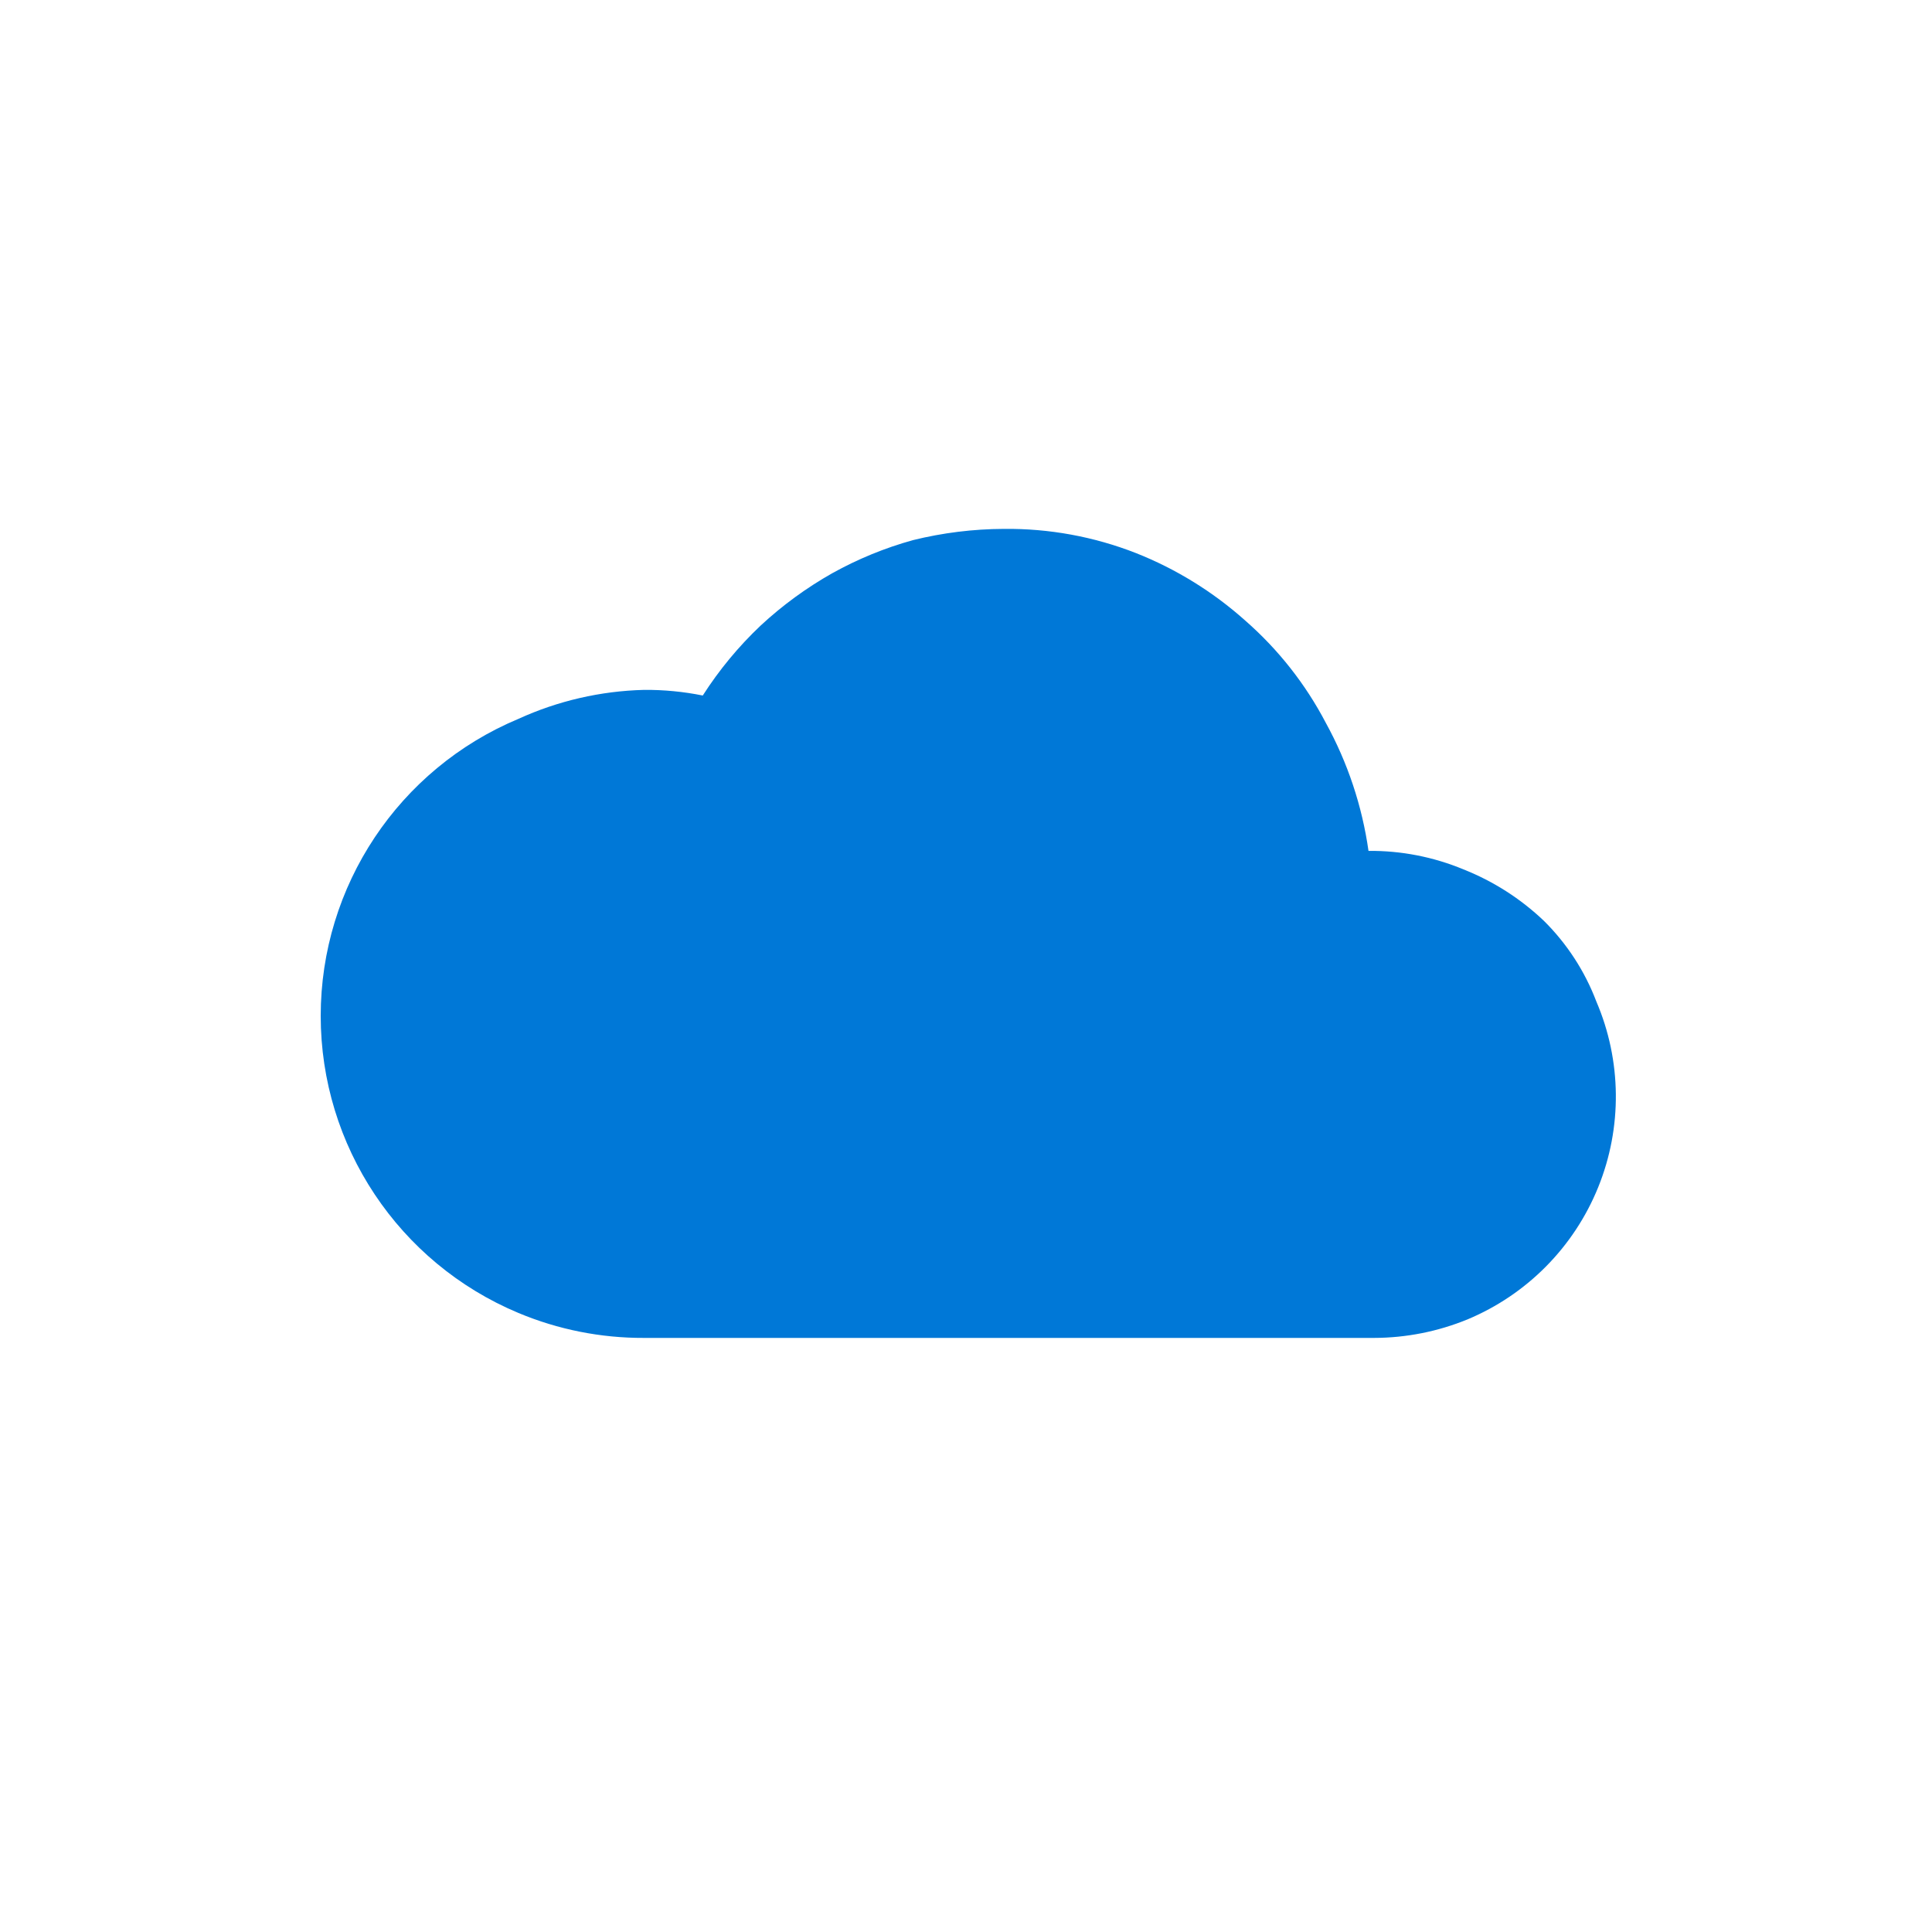
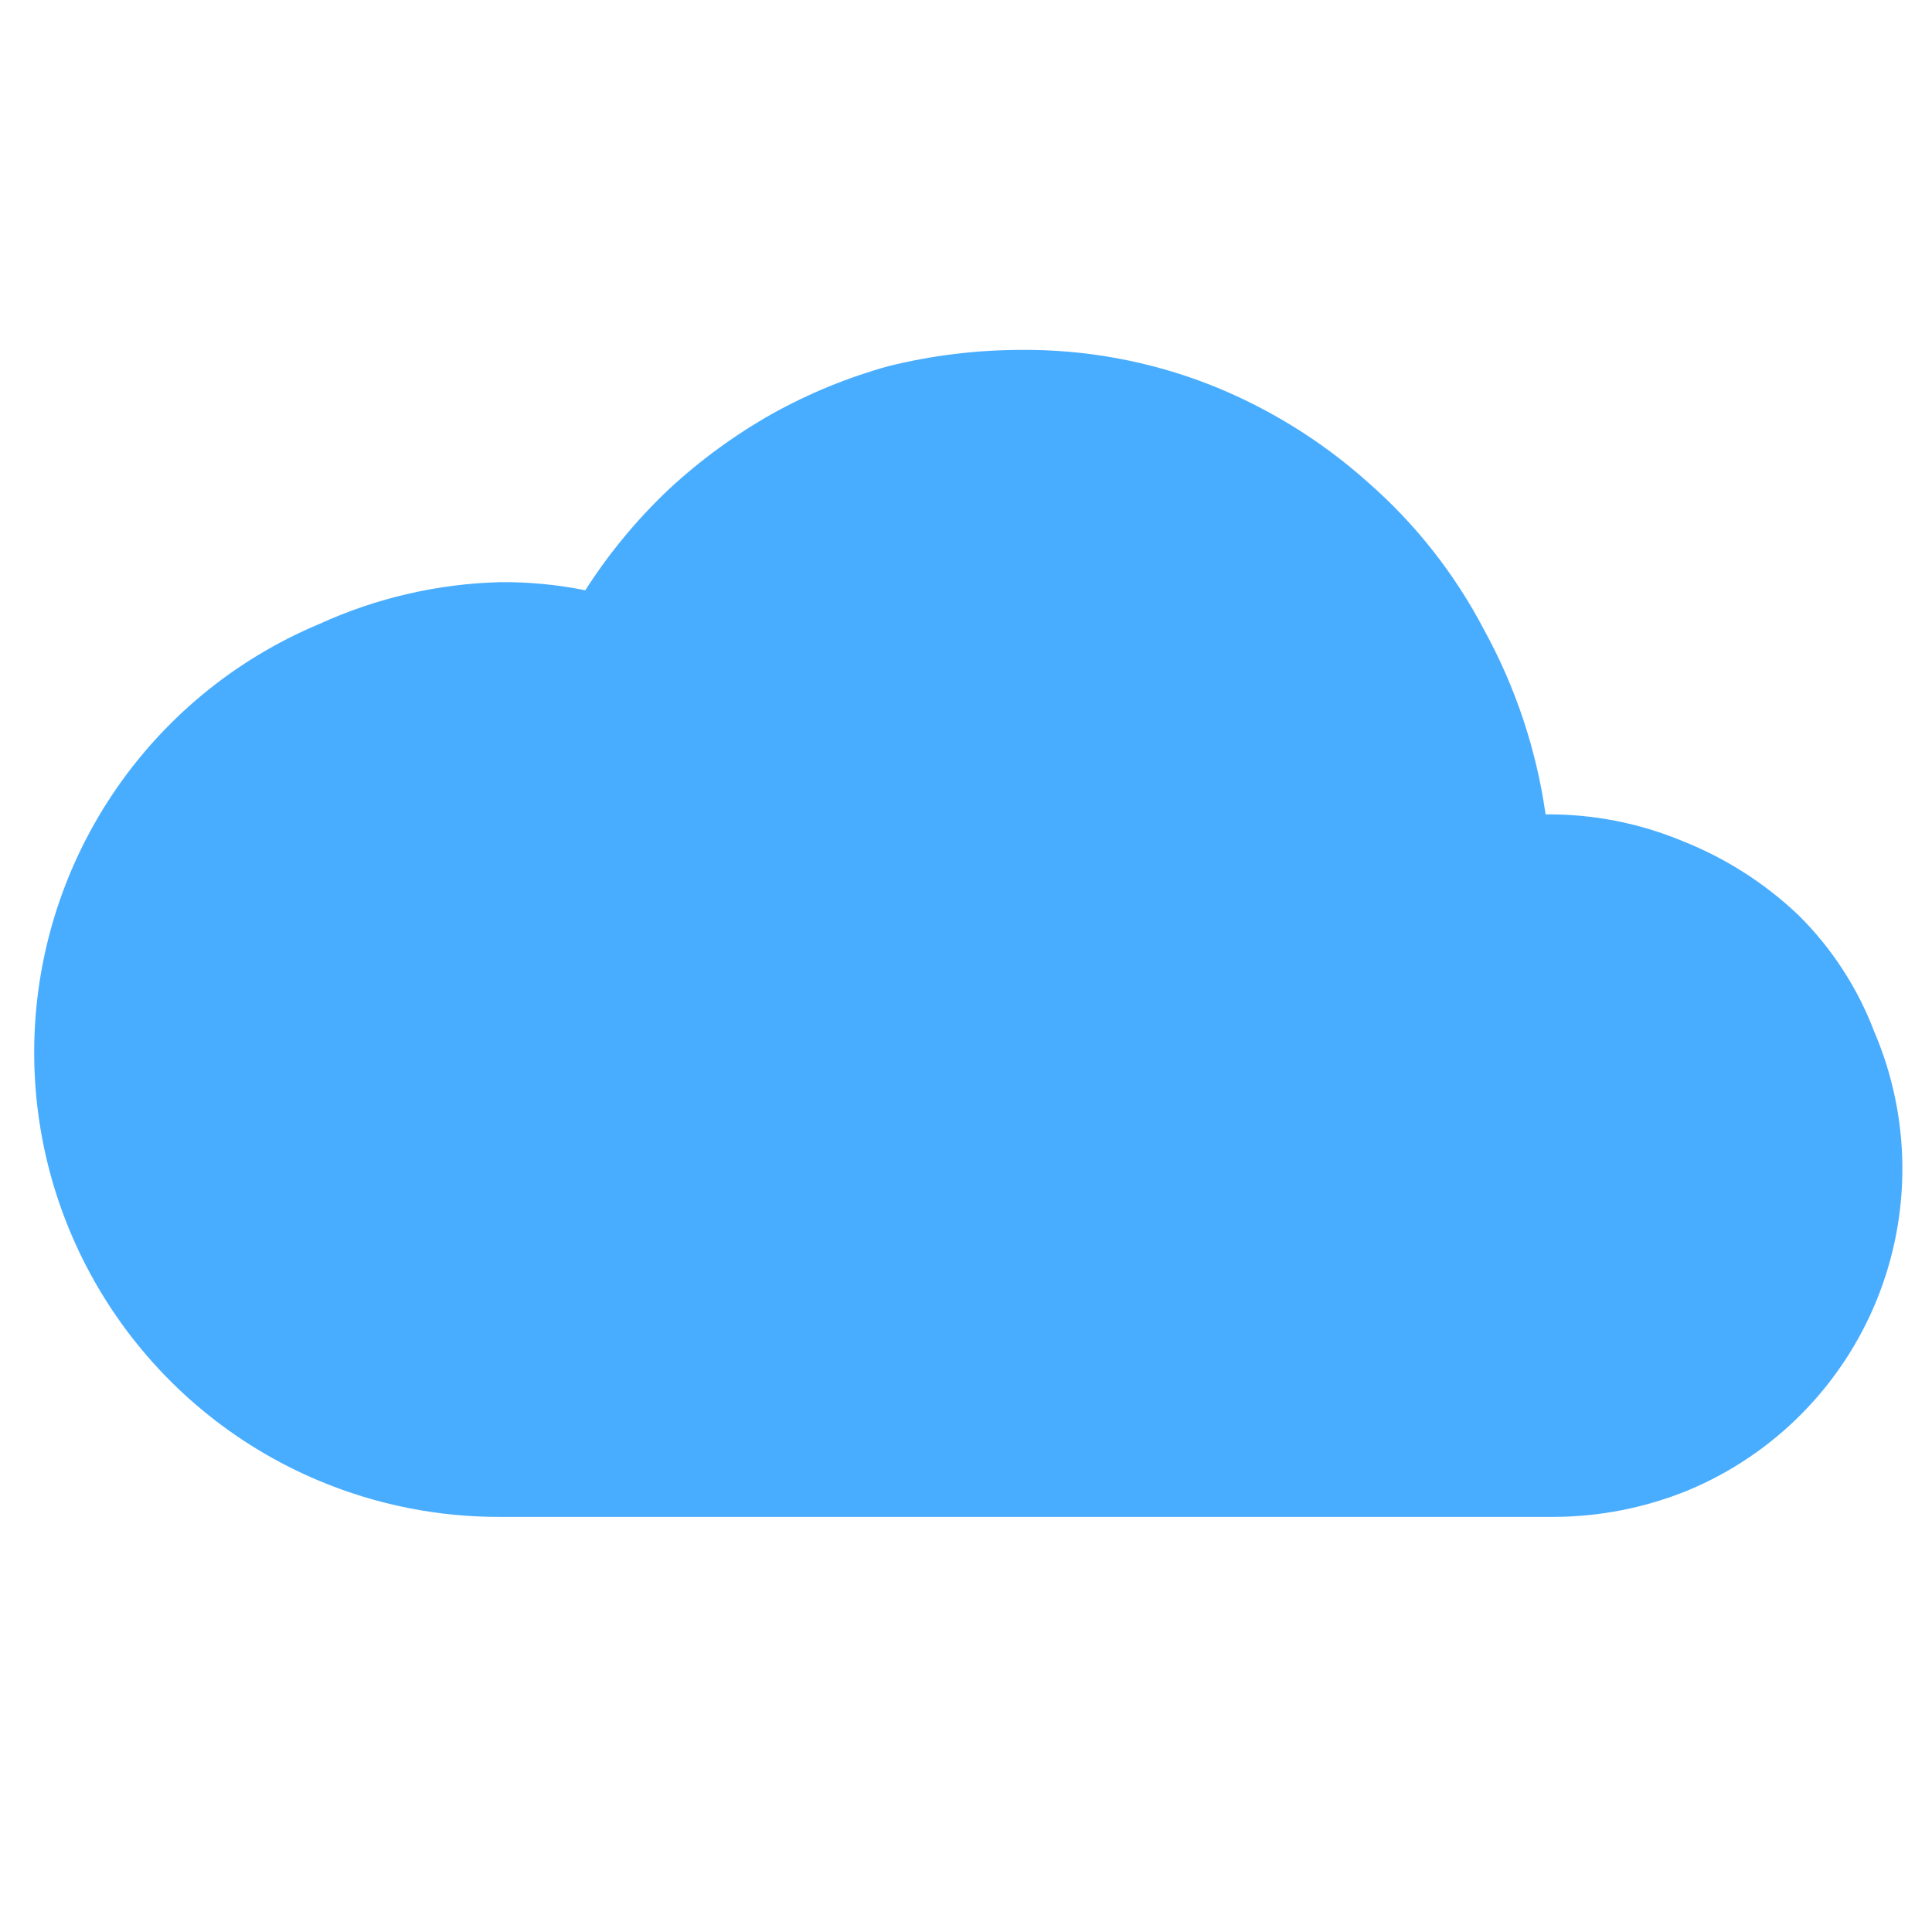
- <svg xmlns="http://www.w3.org/2000/svg" id="Layer_1" data-name="Layer 1" viewBox="0 0 24 24">
-   <g id="Templates">
-     <path d="M17,10.57a3,3,0,0,1,1.18.23,3.11,3.11,0,0,1,1,.64,2.82,2.82,0,0,1,.65,1,3,3,0,0,1-1.6,3.95,3.08,3.08,0,0,1-1.16.23H8a4,4,0,0,1-1.56-.31,4,4,0,0,1,0-7.38A4,4,0,0,1,8,8.57a3.54,3.54,0,0,1,.73.07,4.63,4.63,0,0,1,.72-.87,4.72,4.72,0,0,1,.89-.65,4.58,4.58,0,0,1,1-.41,4.79,4.79,0,0,1,1.13-.14,4.37,4.37,0,0,1,1.64.3,4.55,4.55,0,0,1,1.36.84,4.39,4.39,0,0,1,1,1.27A4.66,4.66,0,0,1,17,10.57Z" style="fill:#0078d7" />
+ <svg xmlns="http://www.w3.org/2000/svg" id="Layer_1" data-name="Layer 1" viewBox="0 0 24 24" version="1.1">
+   <defs id="defs10" />
+   <g id="Templates" style="fill:#49adff;fill-opacity:1" transform="matrix(1.442461,0,0,1.442461,-5.32208,-5.13028)">
+     <path d="m 17,10.57 a 3,3 0 0 1 1.18,0.23 3.11,3.11 0 0 1 1,0.64 2.82,2.82 0 0 1 0.65,1 3,3 0 0 1 -1.6,3.95 3.08,3.08 0 0 1 -1.16,0.23 H 8 A 4,4 0 0 1 6.44,16.31 4,4 0 0 1 6.44,8.93 4,4 0 0 1 8,8.57 3.54,3.54 0 0 1 8.73,8.64 4.63,4.63 0 0 1 9.45,7.77 a 4.72,4.72 0 0 1 0.89,-0.65 4.58,4.58 0 0 1 1,-0.41 4.79,4.79 0 0 1 1.13,-0.14 4.37,4.37 0 0 1 1.64,0.3 4.55,4.55 0 0 1 1.36,0.84 4.39,4.39 0 0 1 1,1.27 4.66,4.66 0 0 1 0.53,1.59 z" style="fill:#49adff;fill-opacity:1" id="path4" />
  </g>
</svg>
